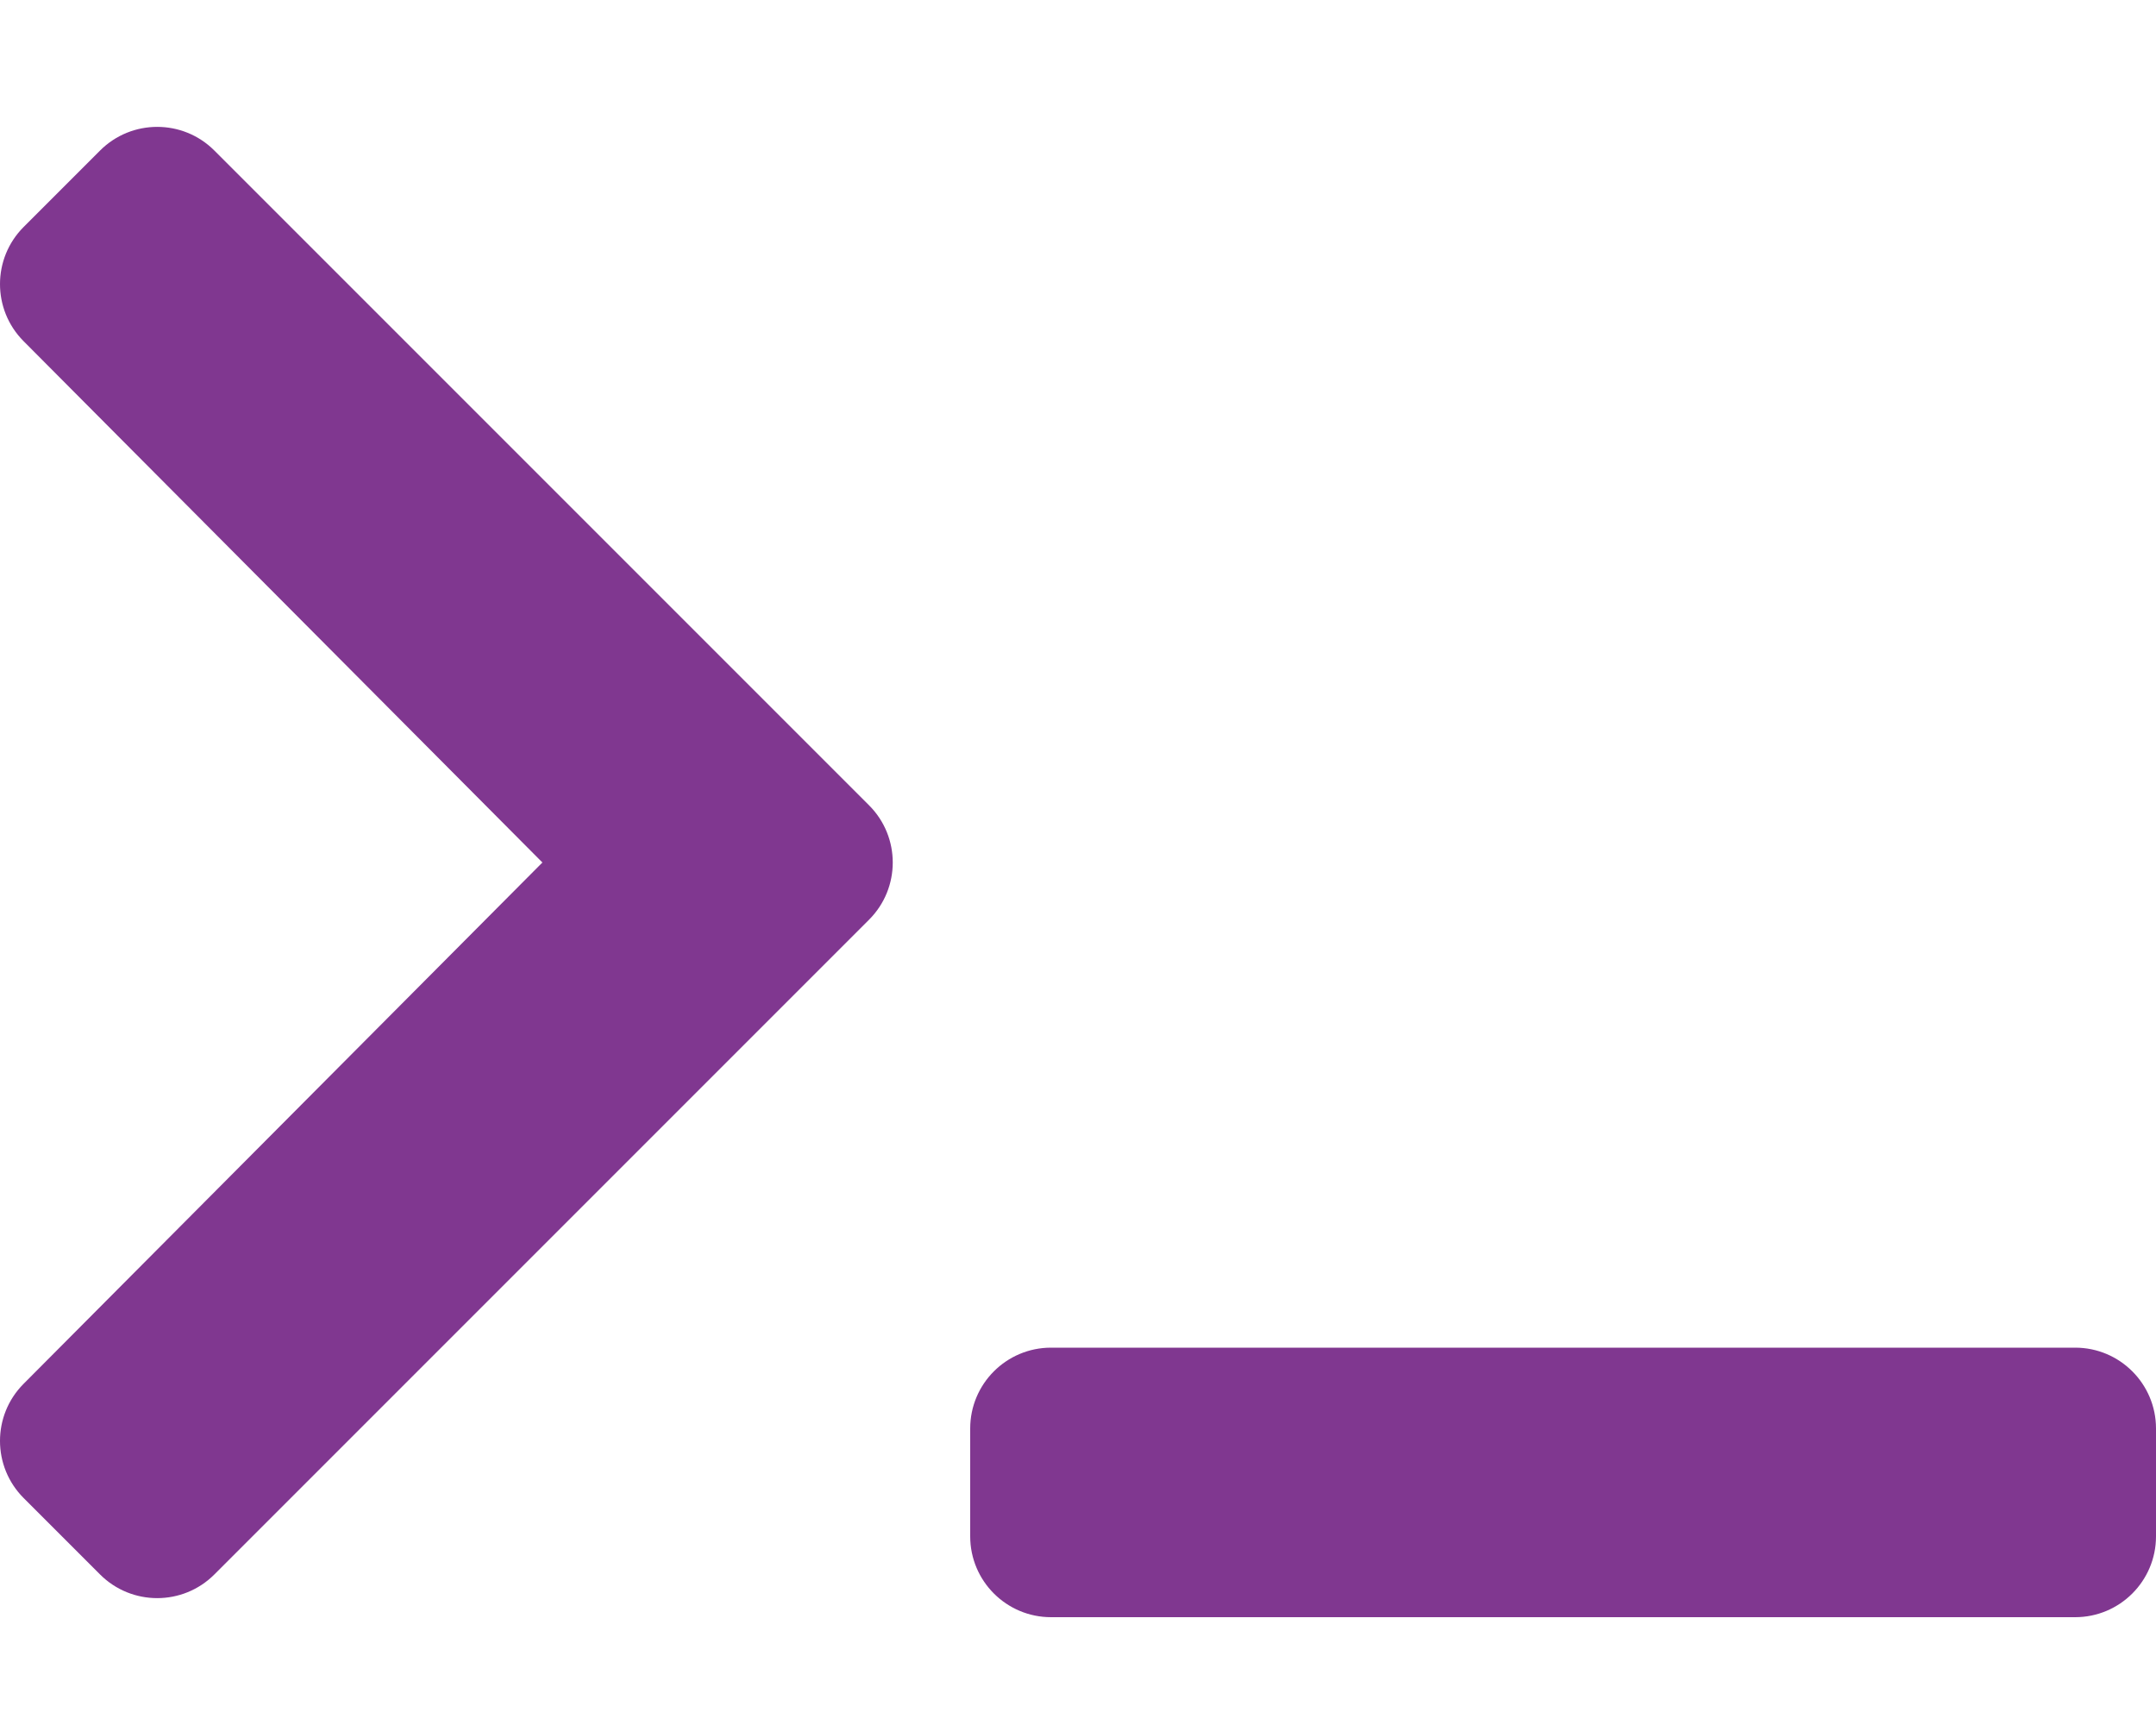
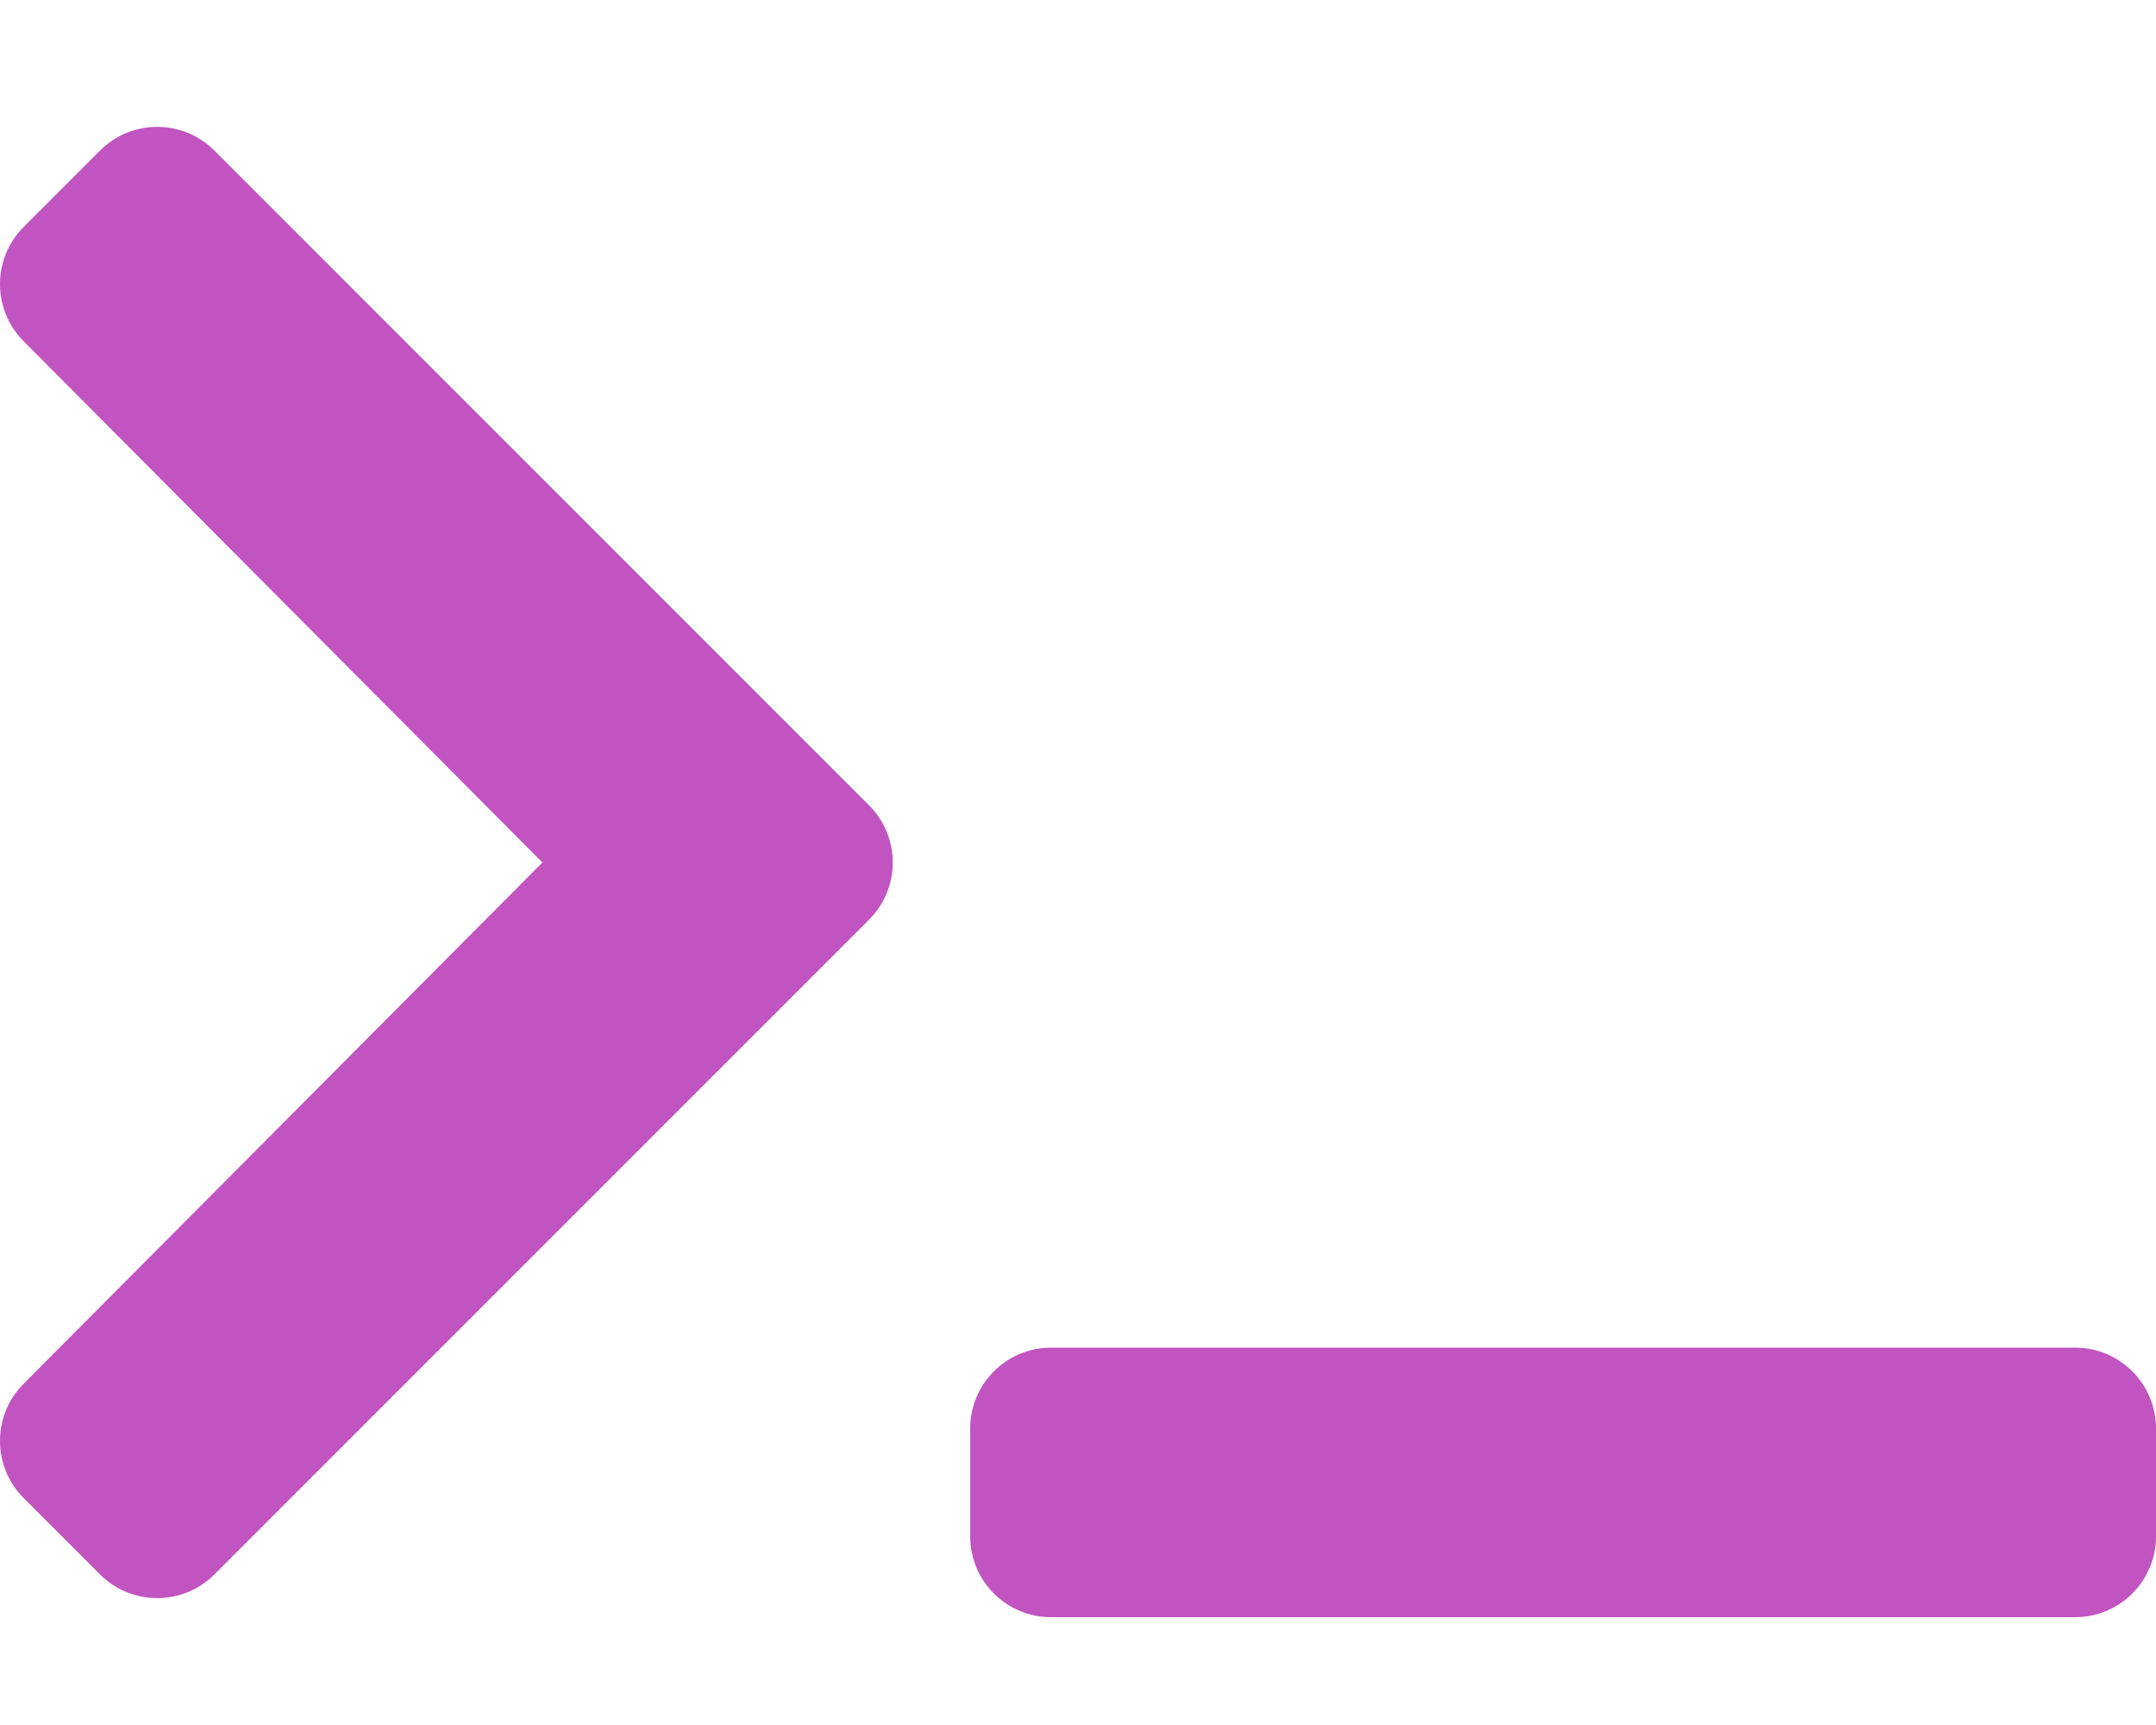
- <svg xmlns="http://www.w3.org/2000/svg" style="fill:#803790;" viewBox="0 0 640 512">
+ <svg xmlns="http://www.w3.org/2000/svg" style="fill:#C154C1;" viewBox="0 0 640 512">
  <path d="M257.981 272.971L63.638 467.314c-9.373 9.373-24.569 9.373-33.941 0L7.029 444.647c-9.357-9.357-9.375-24.522-.04-33.901L161.011 256 6.99 101.255c-9.335-9.379-9.317-24.544.04-33.901l22.667-22.667c9.373-9.373 24.569-9.373 33.941 0L257.981 239.03c9.373 9.372 9.373 24.568 0 33.941zM640 456v-32c0-13.255-10.745-24-24-24H312c-13.255 0-24 10.745-24 24v32c0 13.255 10.745 24 24 24h304c13.255 0 24-10.745 24-24z" />
</svg>
